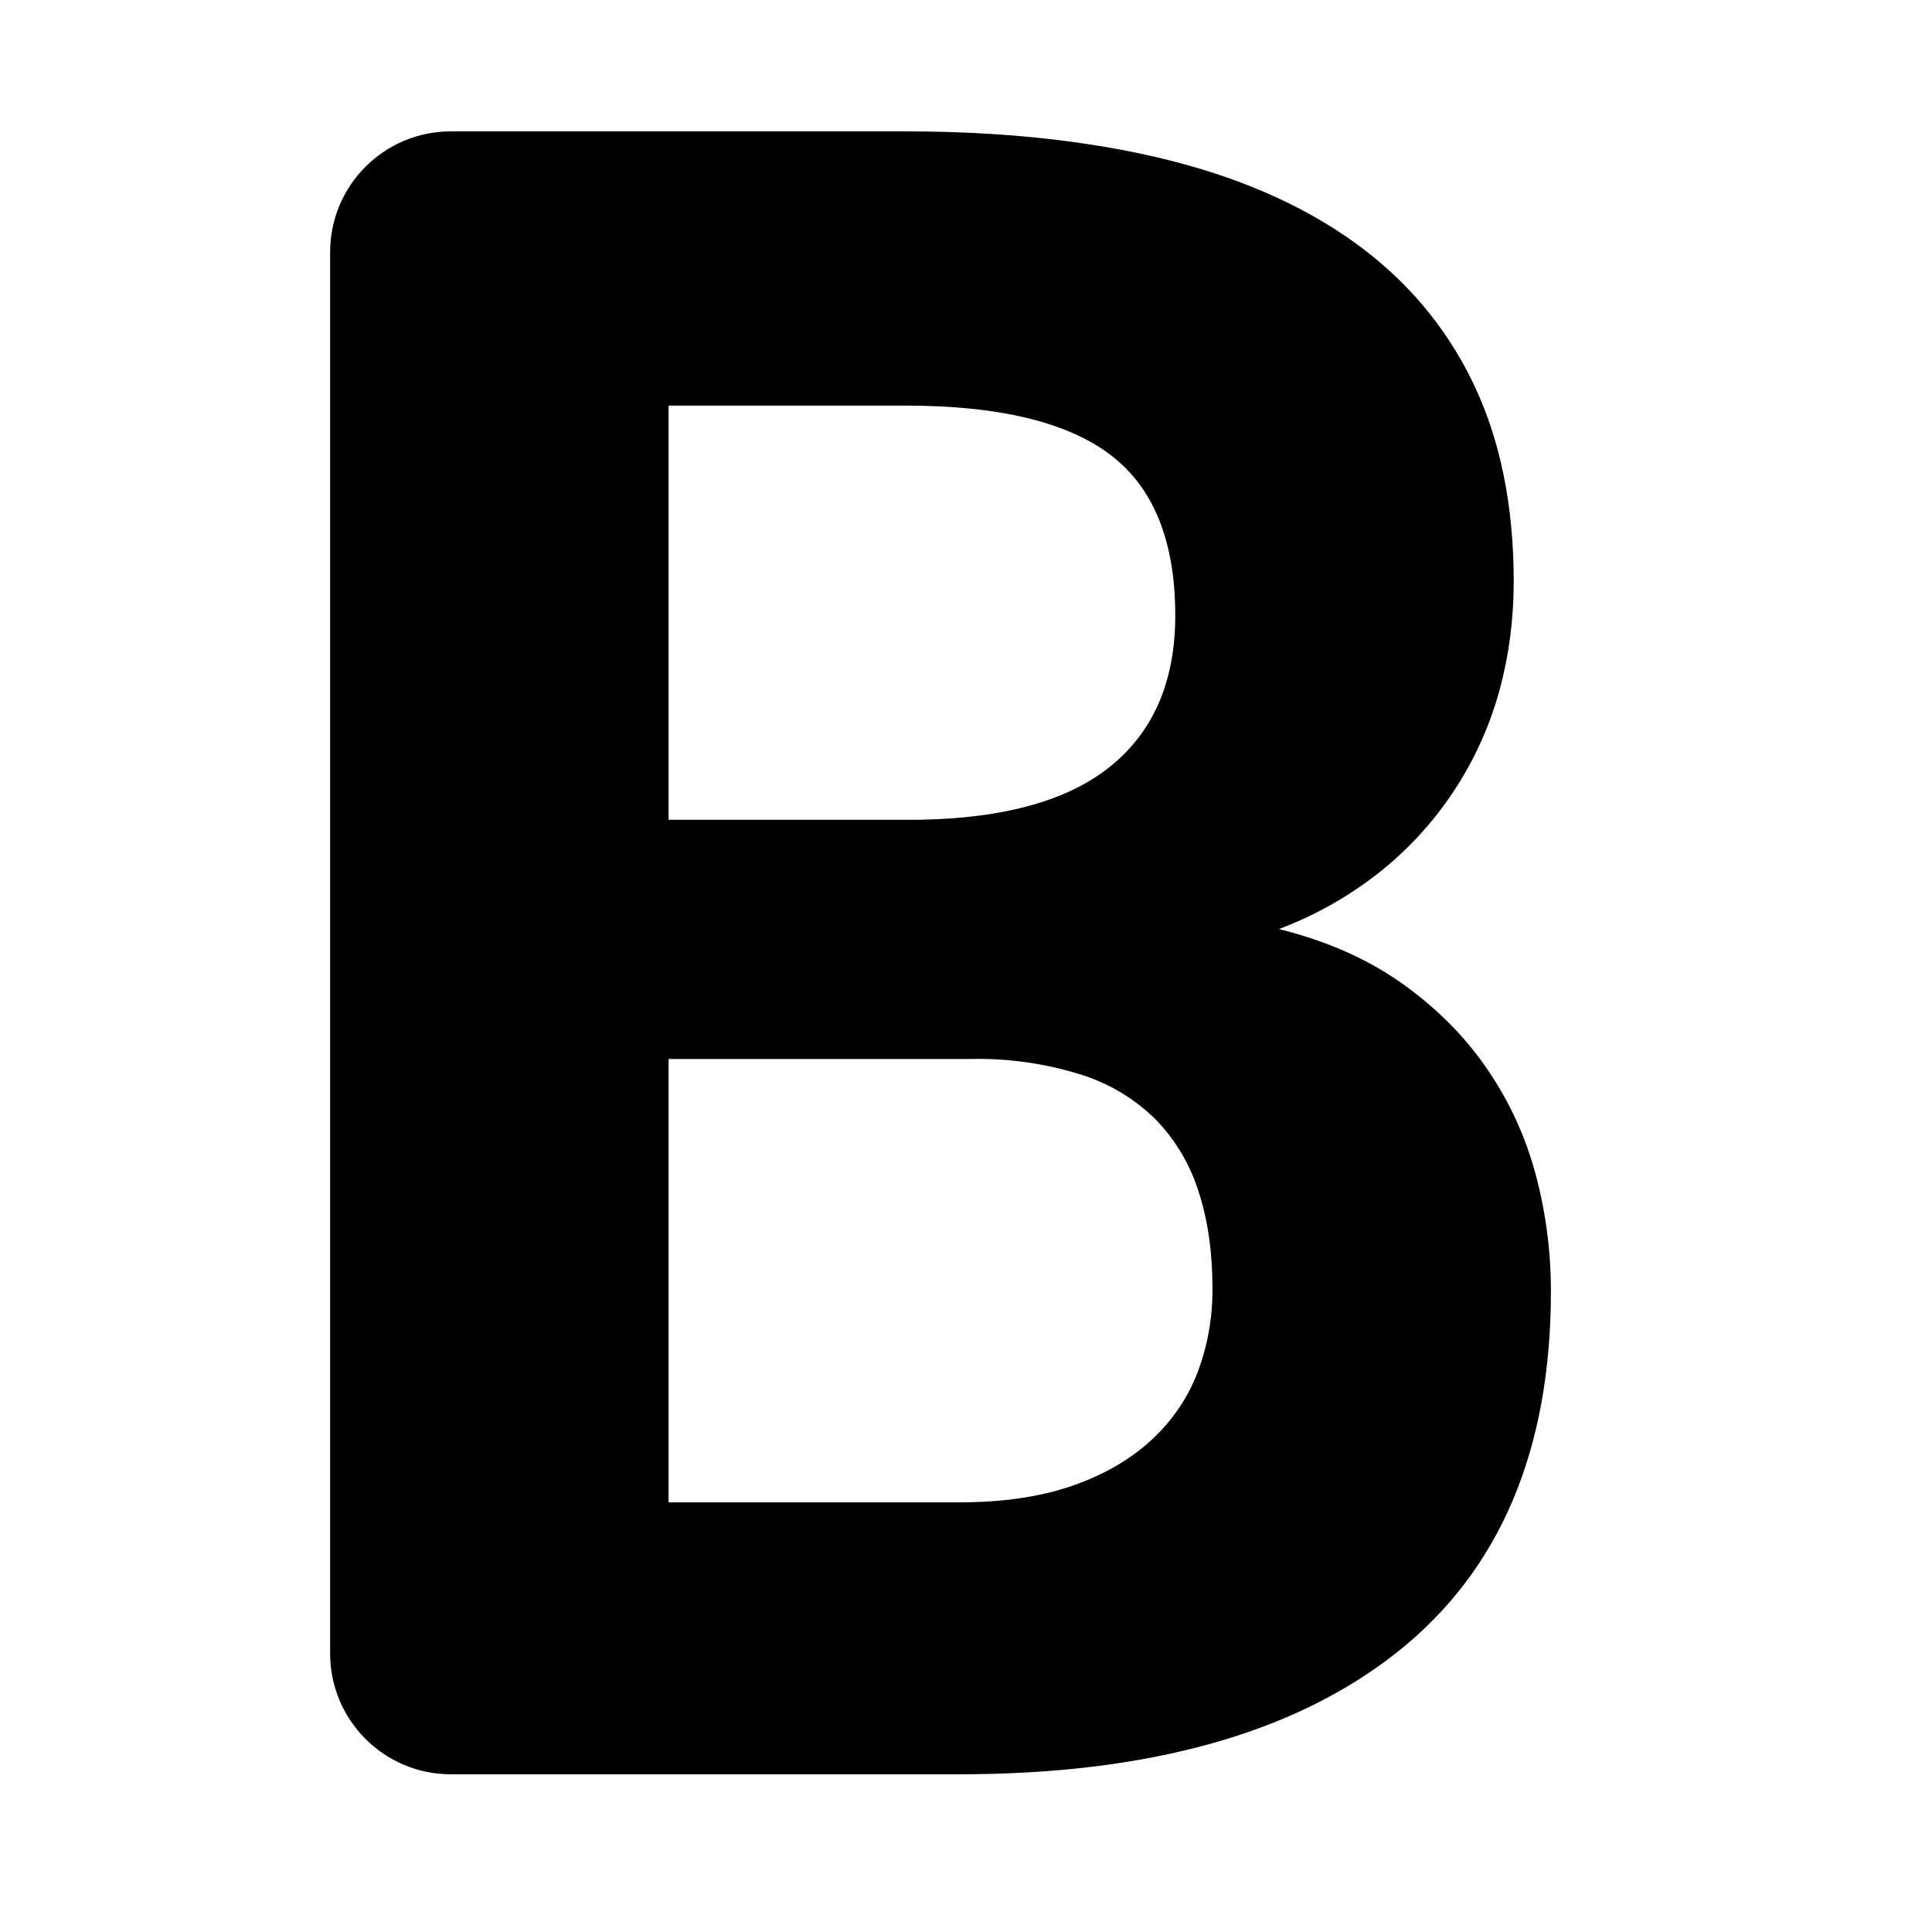
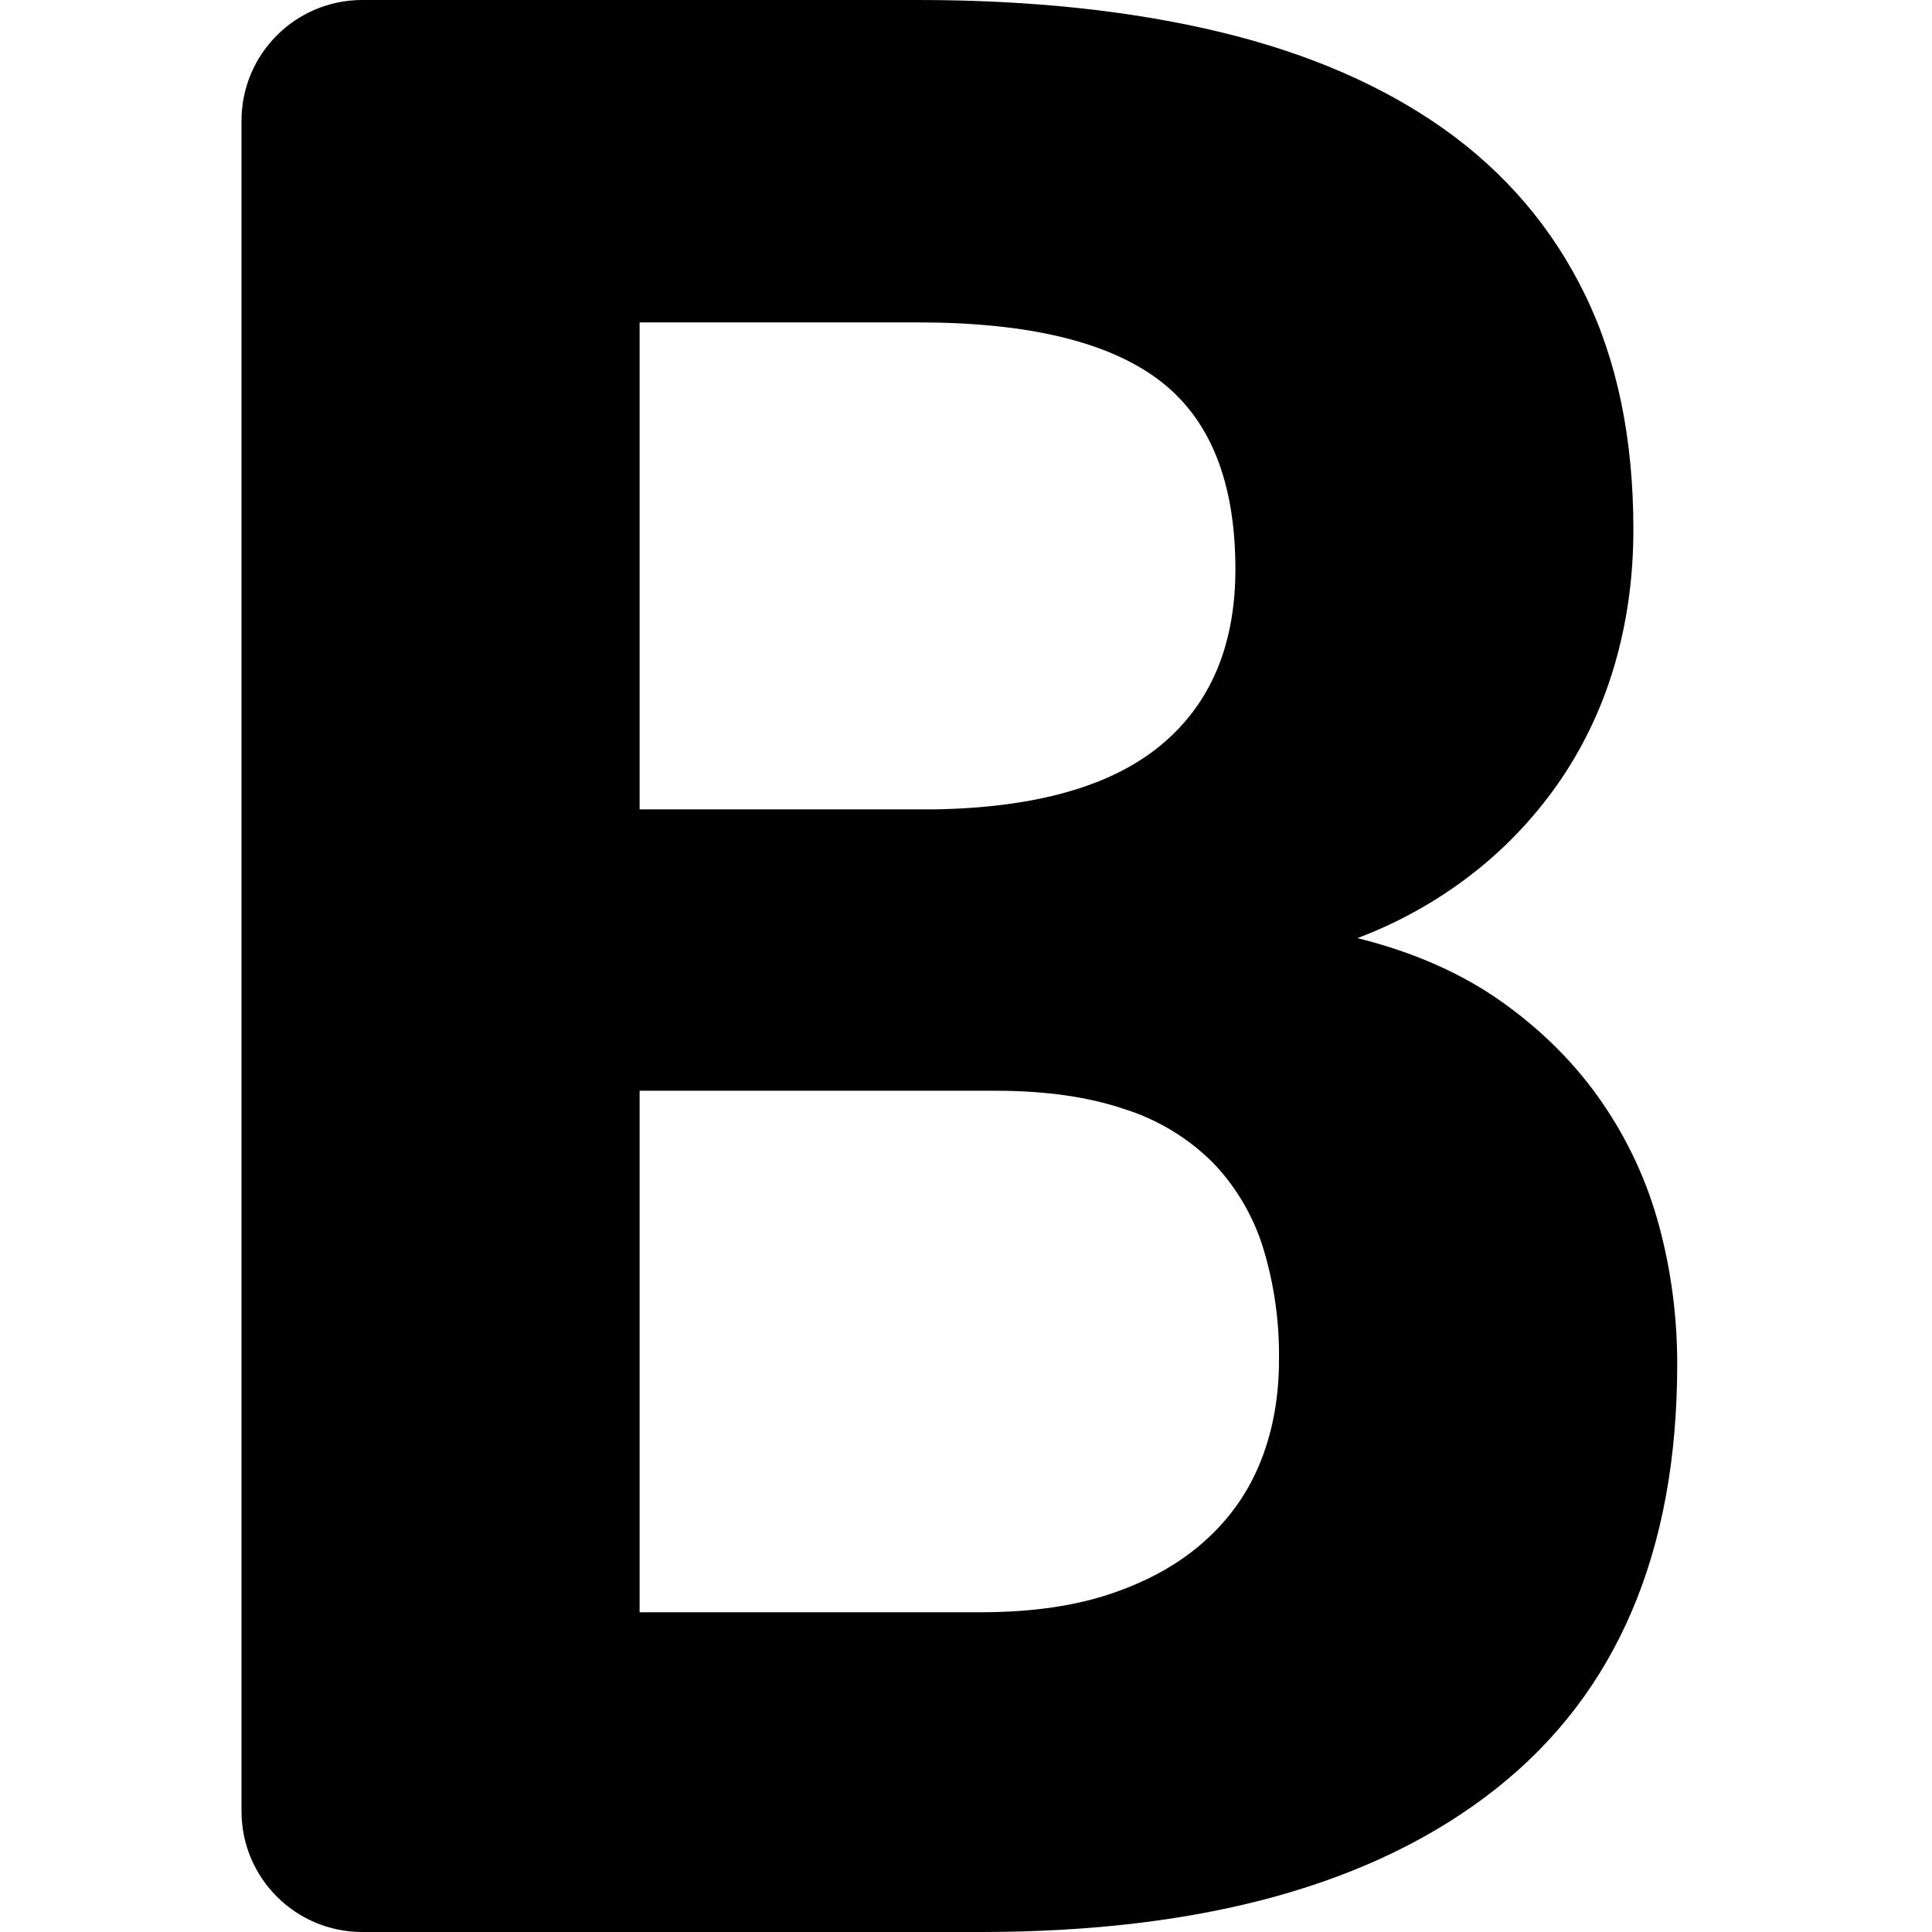
<svg xmlns="http://www.w3.org/2000/svg" width="16" height="16" viewBox="0 0 16 16">
-   <path fill-rule="evenodd" d="M2.734 13.693V2.088a1 1 0 0 1 1-1h3.765c.792 0 1.499.075 2.122.224.623.15 1.15.378 1.584.687.432.308.763.696.99 1.163.227.467.341 1.019.341 1.654 0 .312-.039.61-.117.897a2.902 2.902 0 0 1-.958 1.481 3.1 3.1 0 0 1-.869.5c.4.1.74.251 1.024.454.283.202.517.437.7.705.184.268.318.56.402.874.084.314.126.637.126.967 0 1.32-.425 2.317-1.275 2.99-.85.673-2.06 1.01-3.63 1.01H3.734a1 1 0 0 1-1-1zM5.537 8.77v3.672h2.402c.36 0 .672-.045.934-.135.262-.09.48-.215.654-.374.175-.159.304-.346.388-.56a1.92 1.92 0 0 0 .126-.706c0-.293-.037-.556-.112-.79a1.514 1.514 0 0 0-.35-.598 1.53 1.53 0 0 0-.622-.378 2.845 2.845 0 0 0-.916-.131H5.537zm0-1.981h2.075c.716-.012 1.249-.164 1.597-.453.35-.29.524-.703.524-1.238 0-.617-.18-1.061-.538-1.332-.358-.271-.923-.407-1.696-.407H5.537v3.43z" />
+   <path fill-rule="evenodd" d="M2 15V1a1 1 0 0 1 1-1h4.604c.93 0 1.762.088 2.495.264.733.176 1.353.445 1.863.807.509.363.897.82 1.164 1.369.268.549.401 1.197.401 1.945 0 .366-.045.718-.137 1.055-.091.337-.23.652-.417.945a3.453 3.453 0 0 1-.71.796 3.645 3.645 0 0 1-1.021.588c.469.117.87.295 1.203.533.333.238.608.515.824.83.216.315.374.657.473 1.027.099.37.148.75.148 1.138 0 1.553-.5 2.725-1.5 3.516-1 .791-2.423 1.187-4.27 1.187H3a1 1 0 0 1-1-1zm3.297-5.967v4.319H8.12c.425 0 .791-.053 1.099-.16.307-.106.564-.252.769-.44.205-.186.357-.406.456-.659.099-.252.148-.529.148-.83a3.04 3.04 0 0 0-.131-.928 1.78 1.78 0 0 0-.413-.703 1.8 1.8 0 0 0-.73-.445c-.3-.103-.66-.154-1.077-.154H5.297zm0-2.33h2.44c.842-.014 1.468-.192 1.878-.533.41-.34.616-.826.616-1.456 0-.725-.21-1.247-.632-1.566-.421-.318-1.086-.478-1.995-.478H5.297v4.033z" />
</svg>
